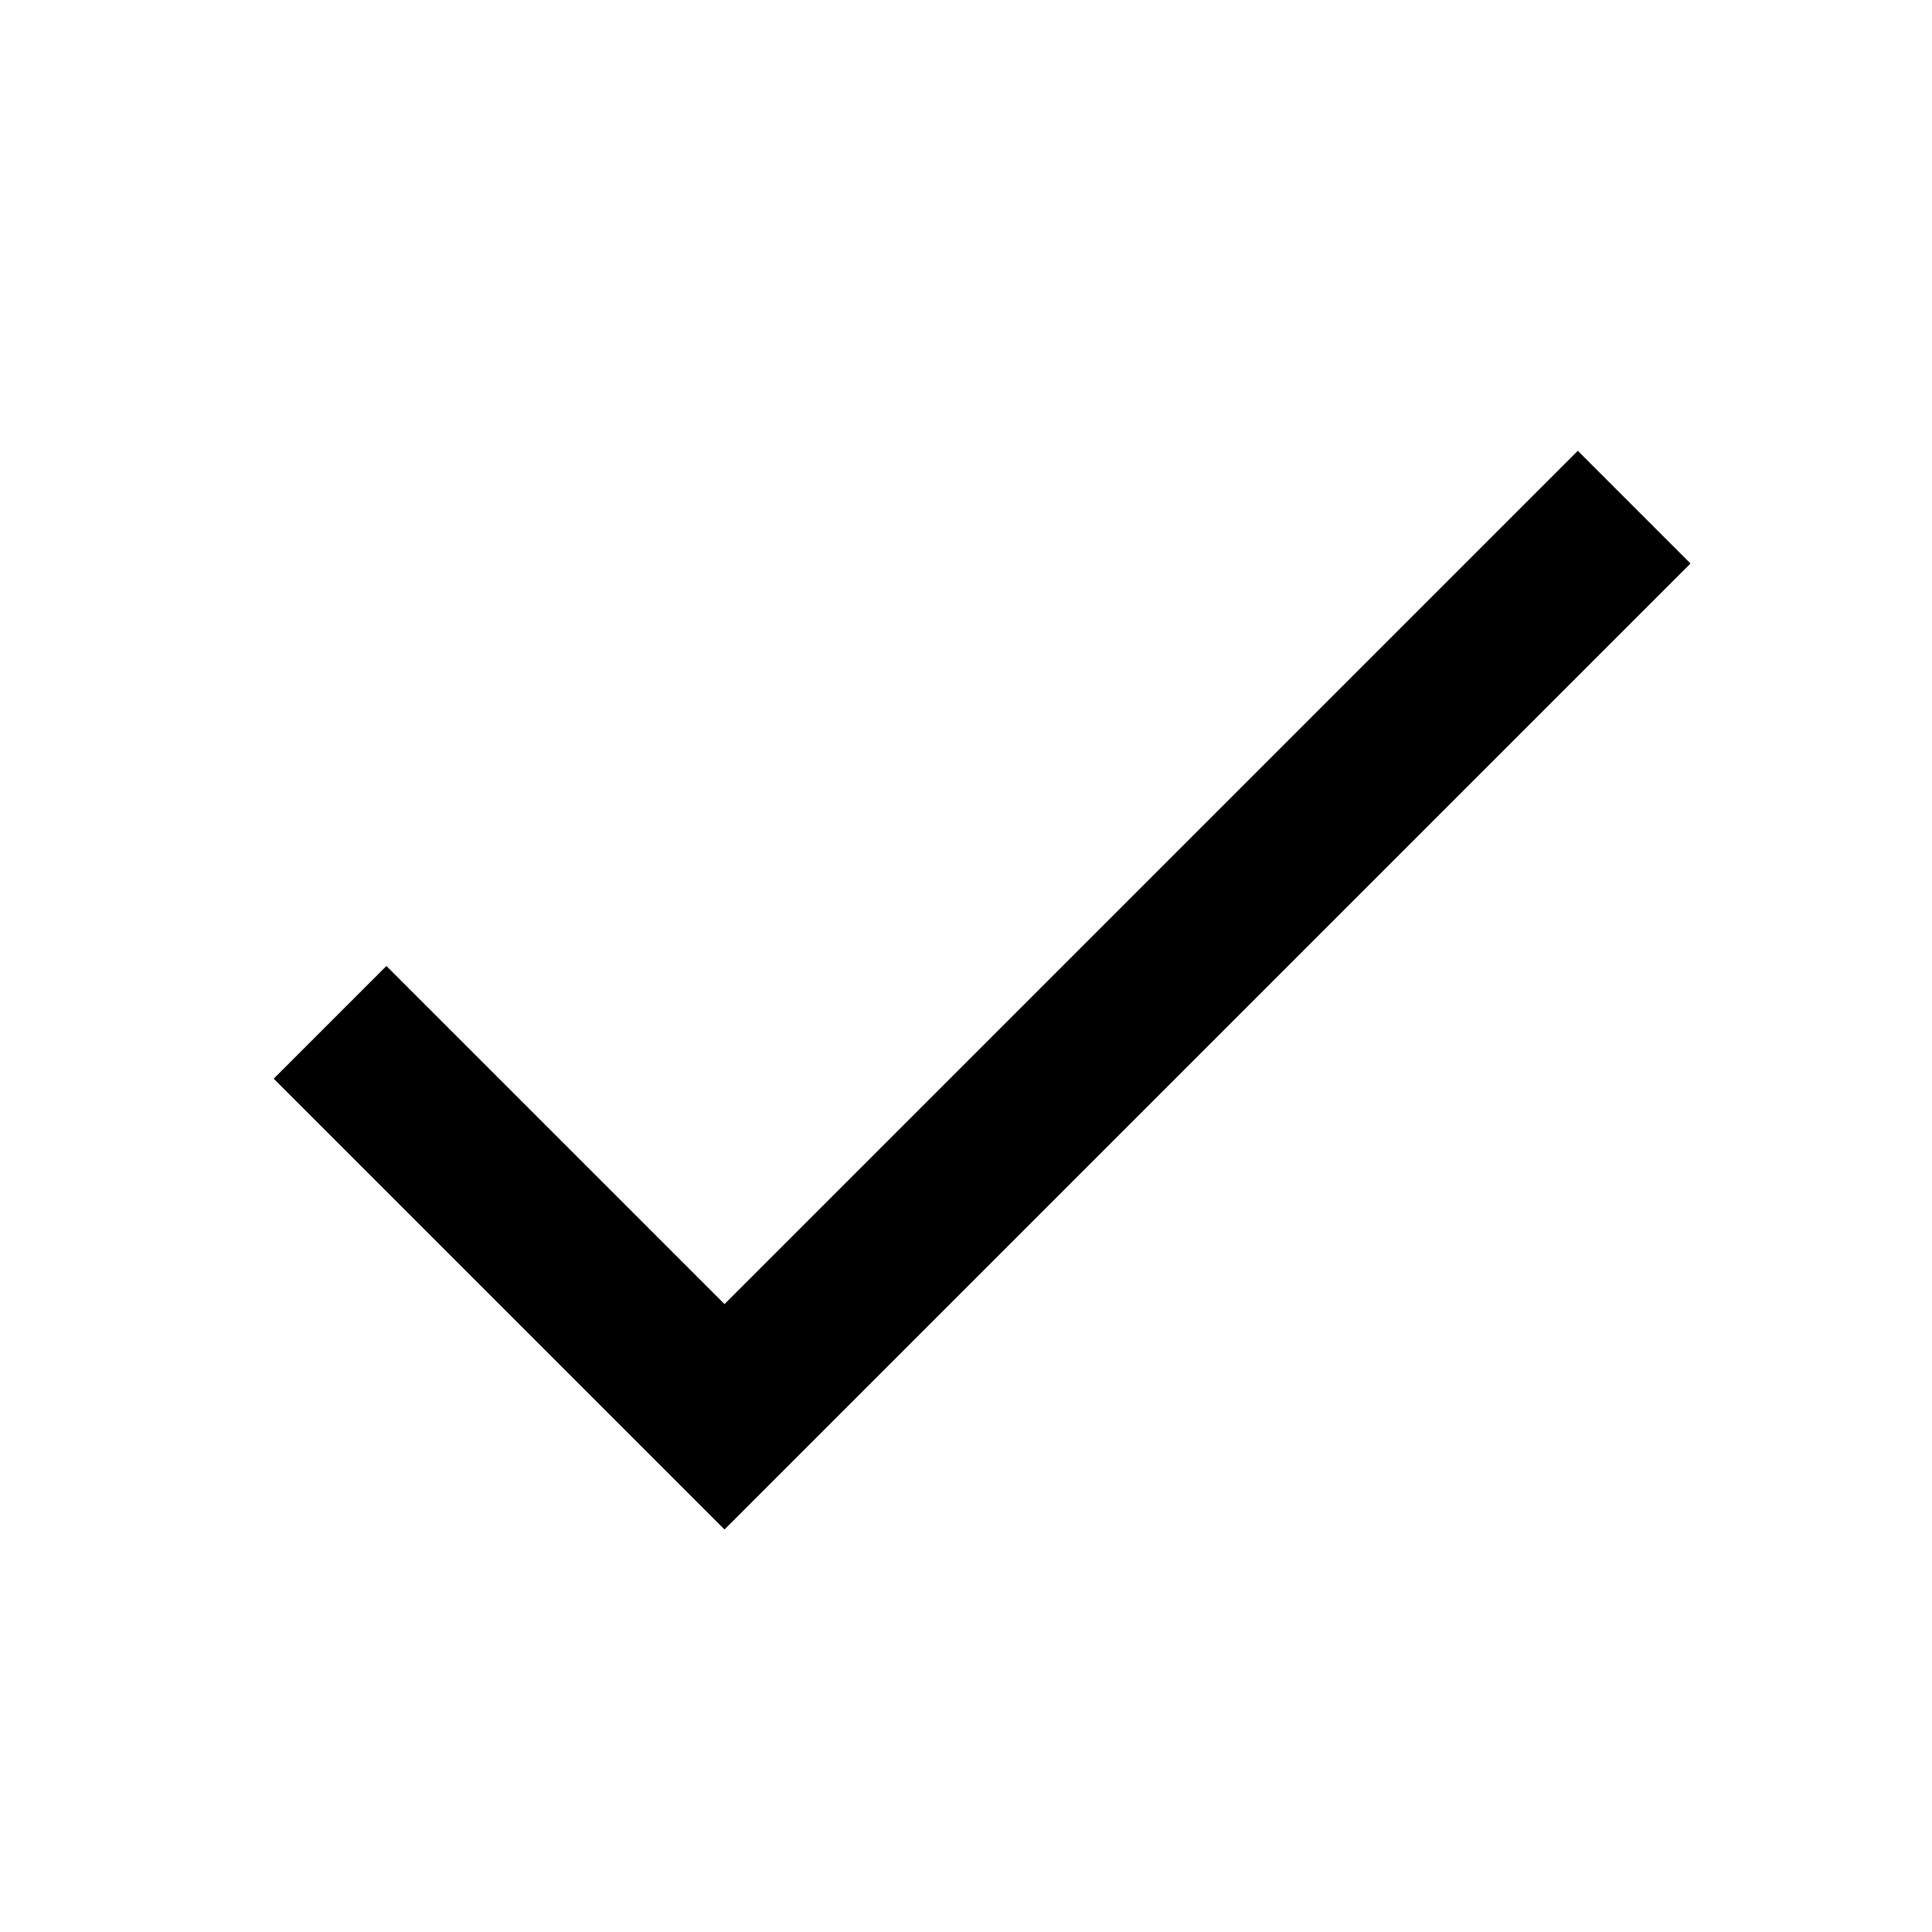
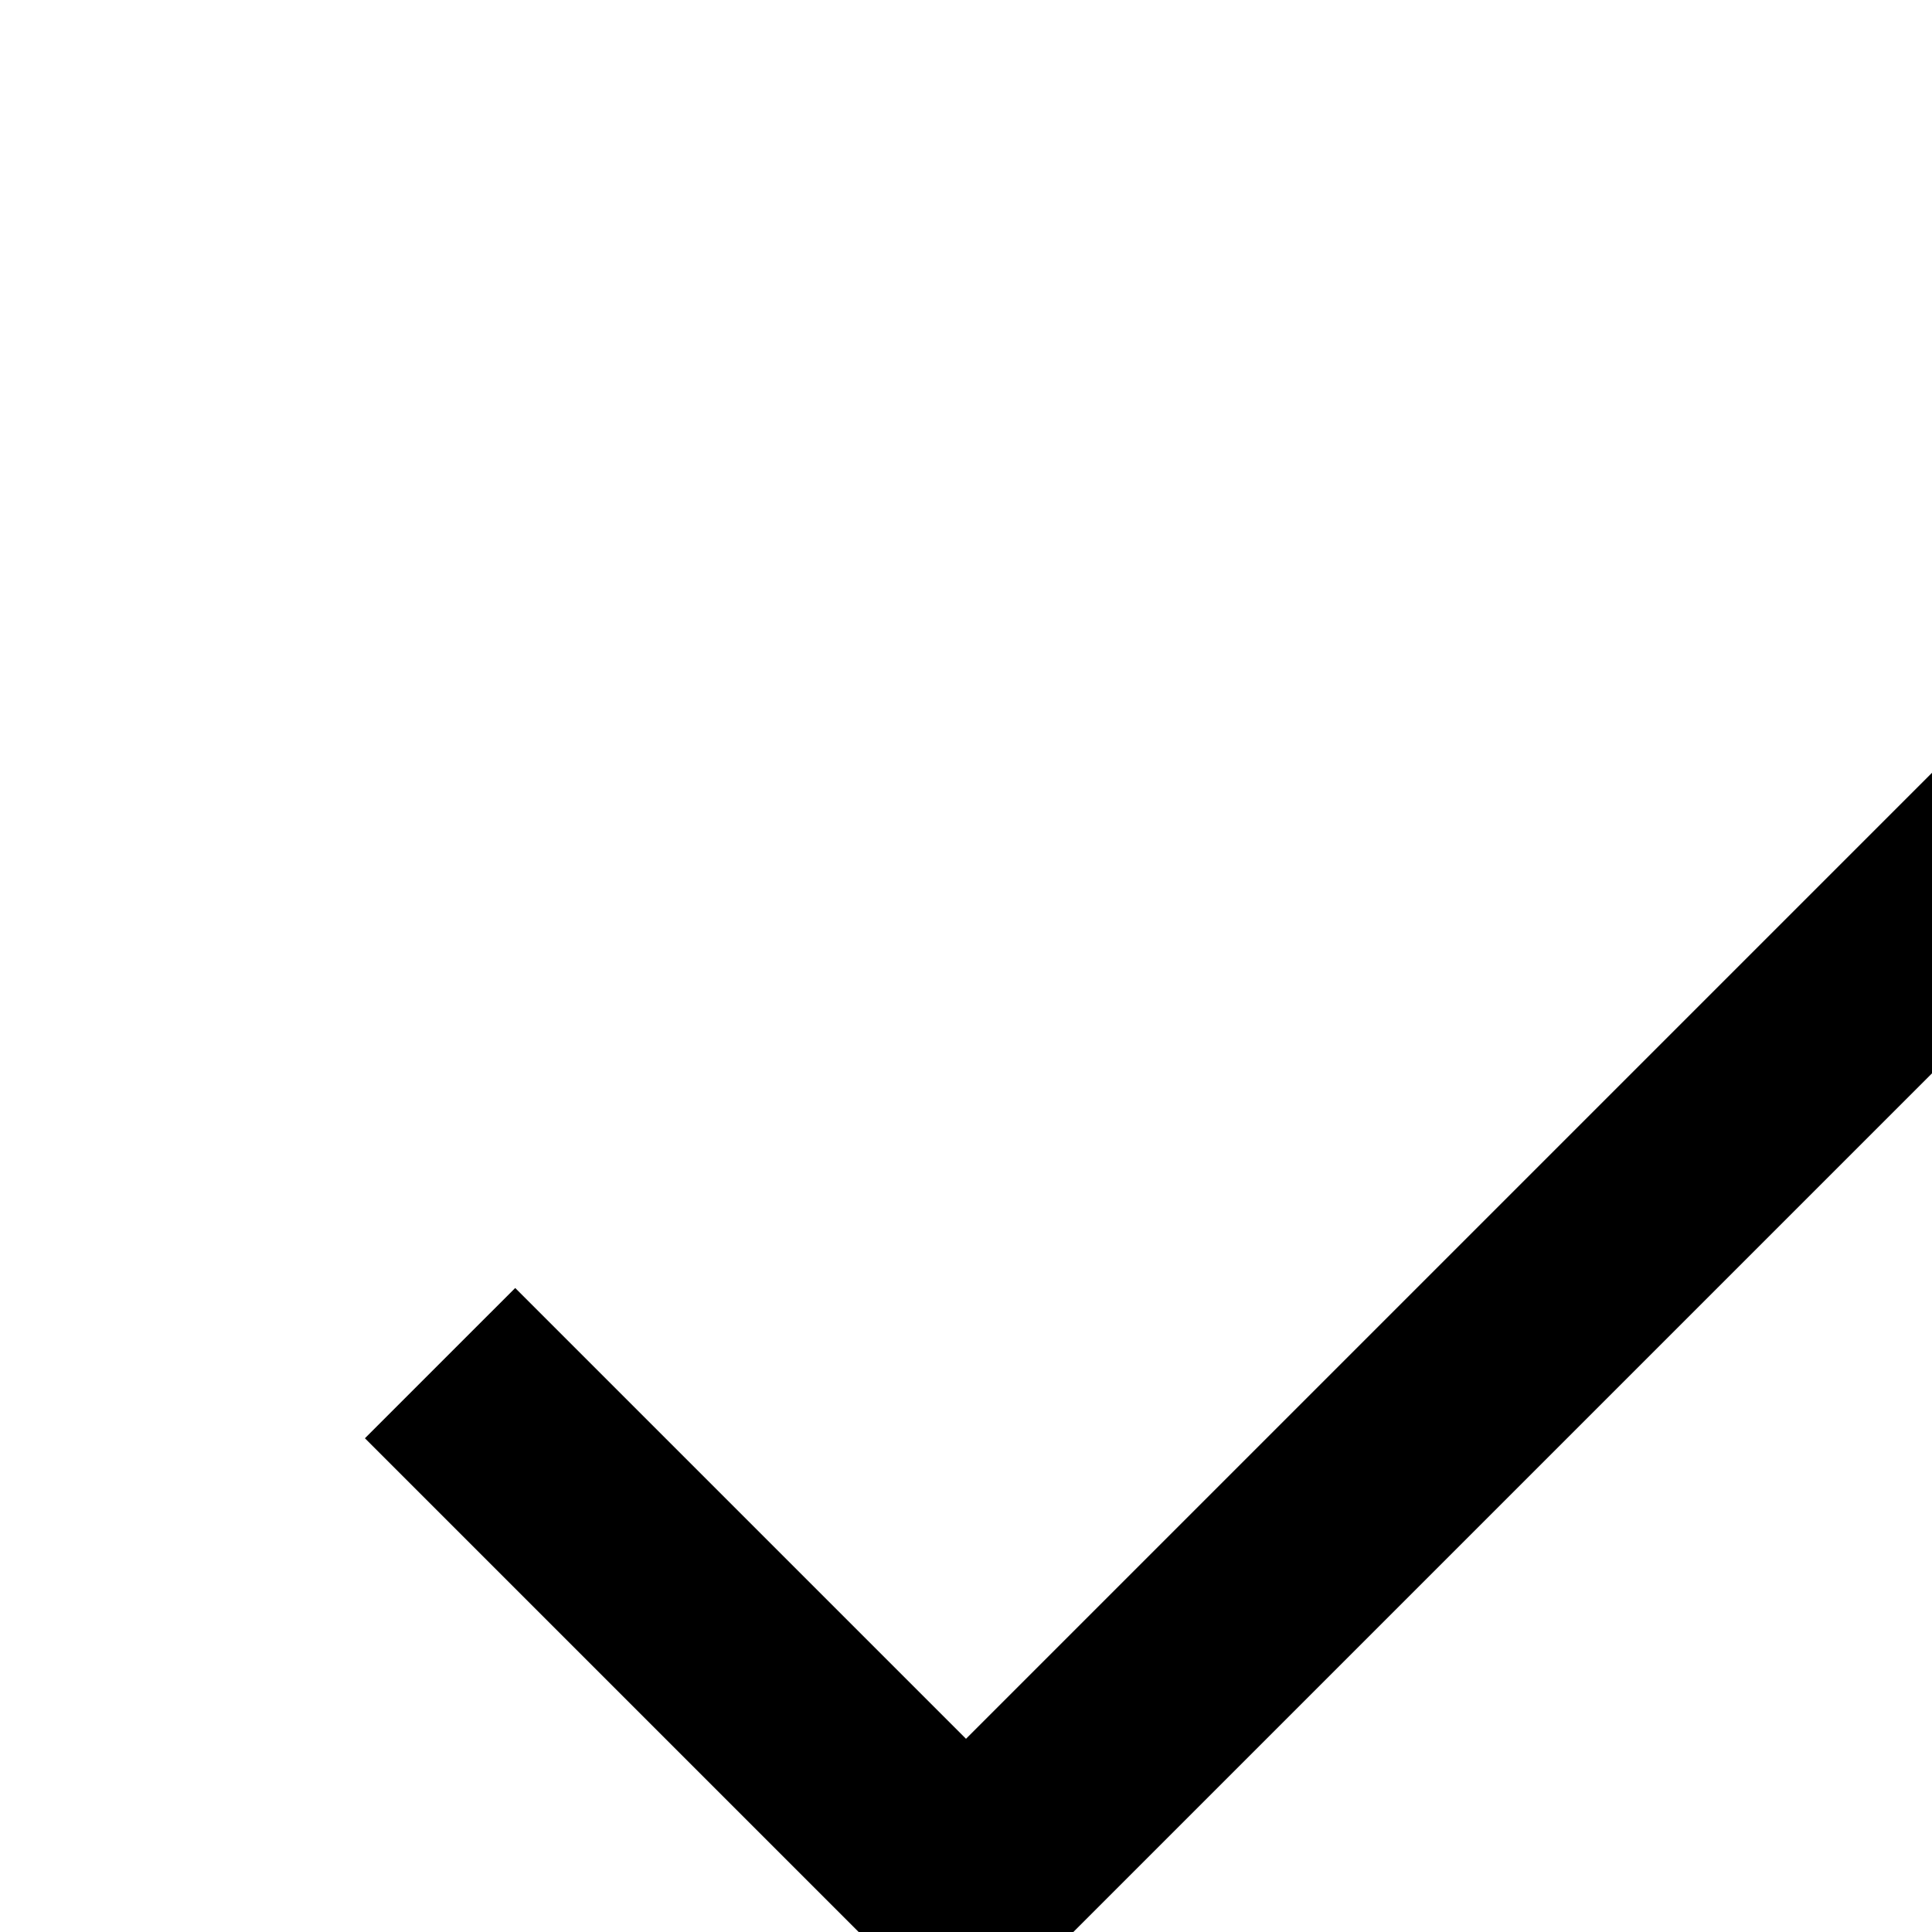
- <svg xmlns="http://www.w3.org/2000/svg" width="24" height="24" viewBox="0 0 24 24">
+ <svg xmlns="http://www.w3.org/2000/svg" width="18" height="18" viewBox="0 0 18 18">
  <path fill="none" d="M0 0h24v24H0V0z" />
  <path d="M9 16.2L4.8 12l-1.4 1.4L9 19 21 7l-1.4-1.4L9 16.2z" />
</svg>
